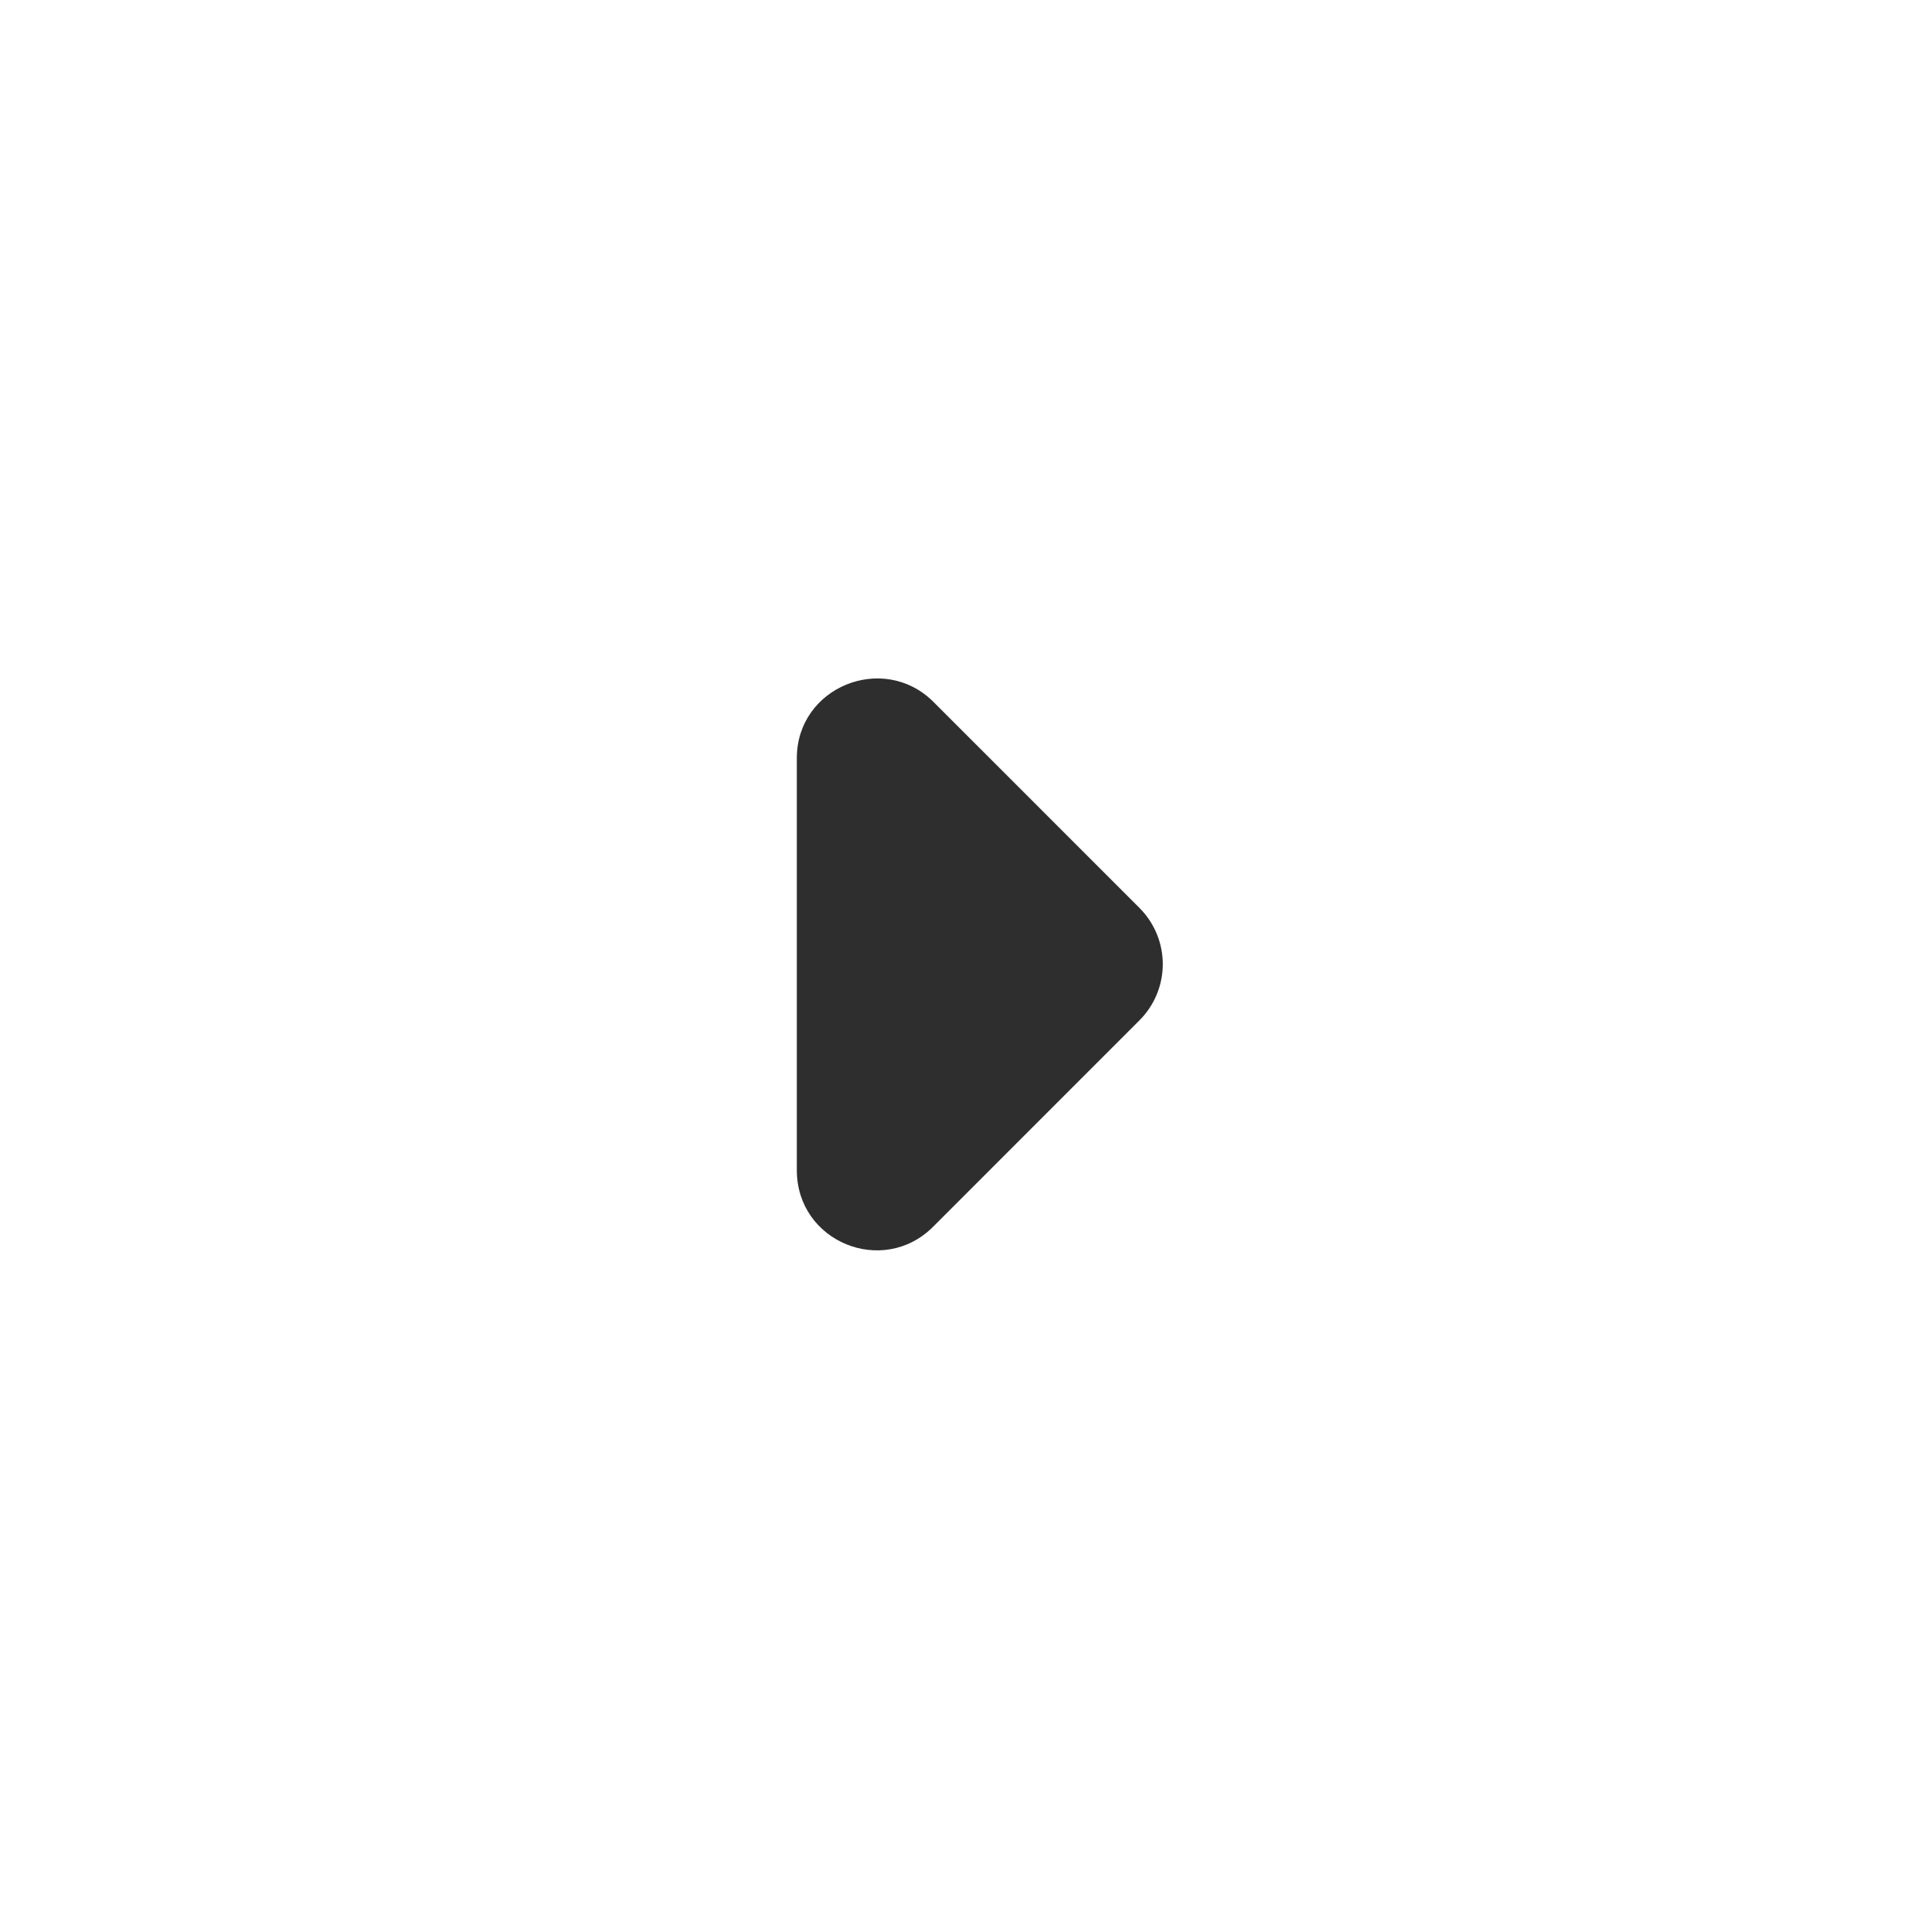
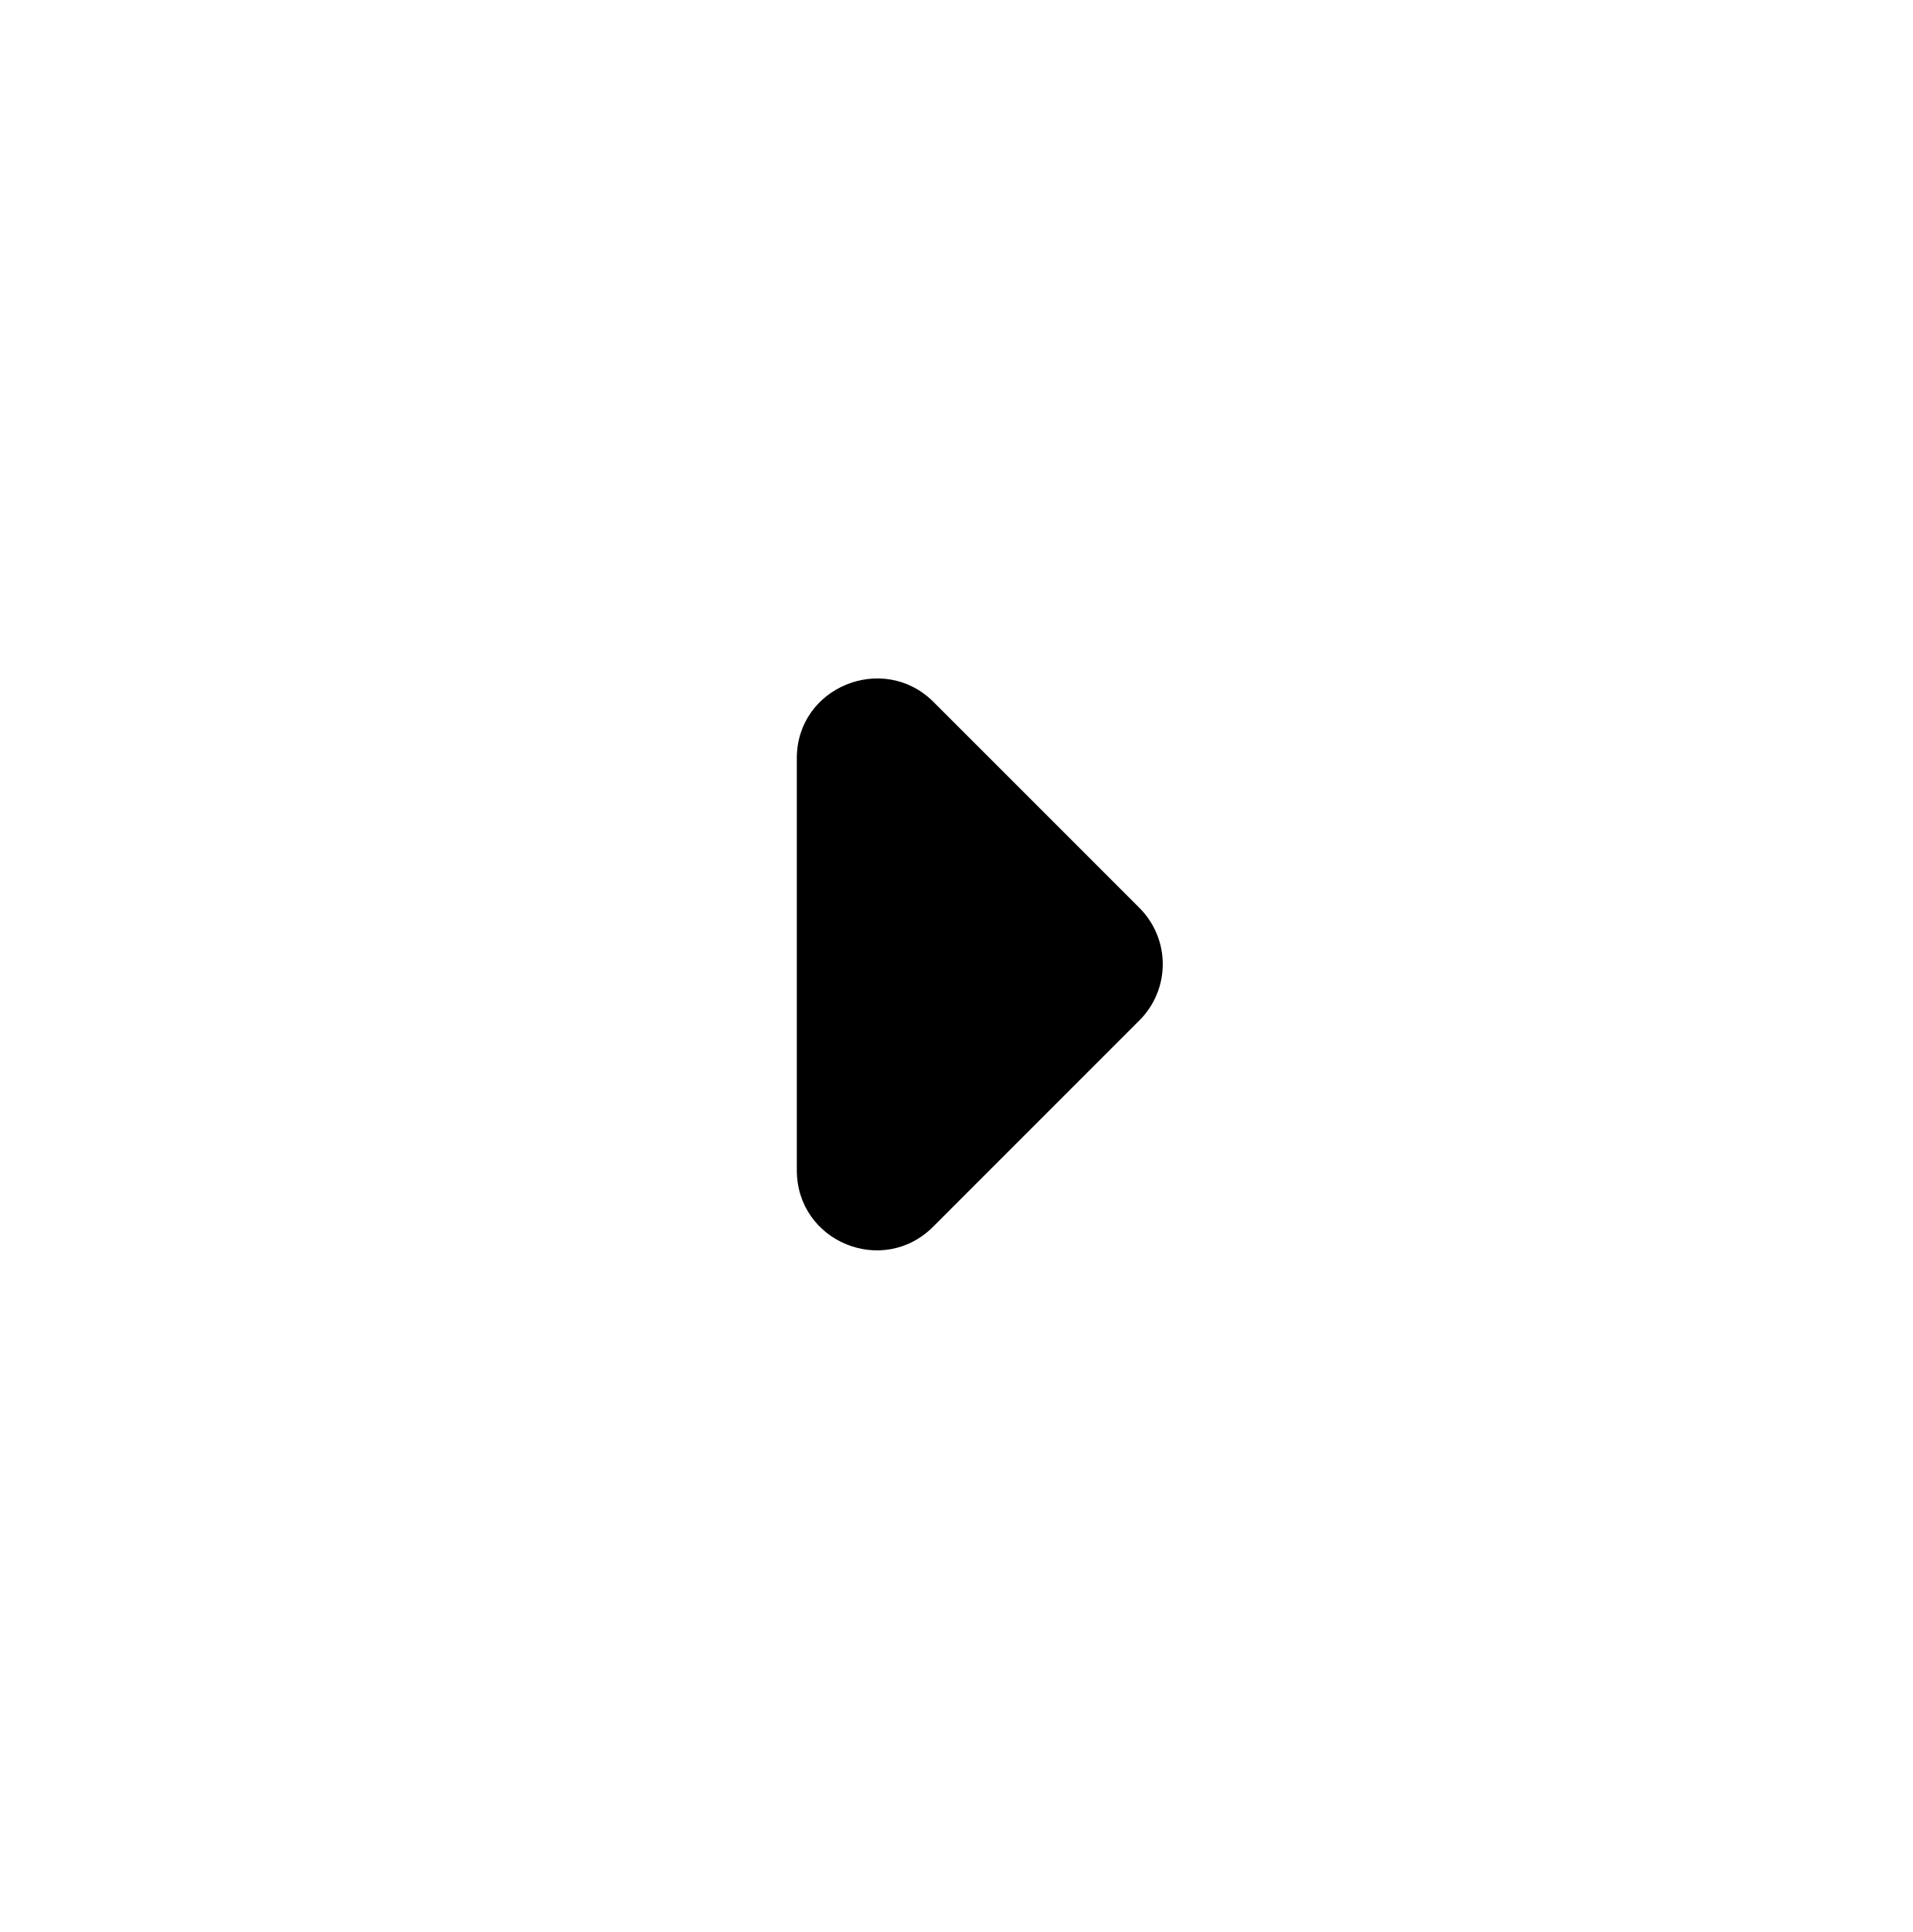
- <svg xmlns="http://www.w3.org/2000/svg" width="100" height="101" viewBox="0 0 100 101" fill="none">
-   <path d="M48.791 64.132L59.583 53.34C59.969 52.955 60.275 52.497 60.484 51.993C60.694 51.489 60.801 50.949 60.801 50.403C60.801 49.857 60.694 49.317 60.484 48.813C60.275 48.309 59.969 47.851 59.583 47.465L48.791 36.674C46.166 34.09 41.666 35.924 41.666 39.632V61.174C41.666 64.924 46.166 66.757 48.791 64.132Z" fill="#2E2E2E" />
+ <svg xmlns="http://www.w3.org/2000/svg" width="100" height="101" viewBox="0 0 100 101" fill="currentColor">
+   <path d="M48.791 64.132L59.583 53.34C59.969 52.955 60.275 52.497 60.484 51.993C60.694 51.489 60.801 50.949 60.801 50.403C60.801 49.857 60.694 49.317 60.484 48.813C60.275 48.309 59.969 47.851 59.583 47.465L48.791 36.674C46.166 34.09 41.666 35.924 41.666 39.632V61.174C41.666 64.924 46.166 66.757 48.791 64.132Z" />
</svg>
